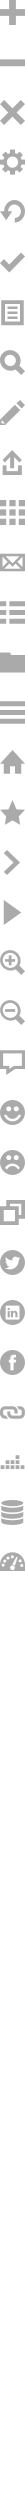
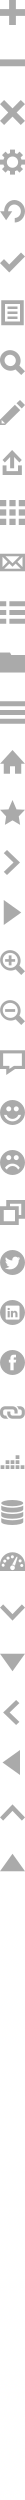
<svg xmlns="http://www.w3.org/2000/svg" version="1.1" id="Layer_1" x="0px" y="0px" viewBox="-10 -208 20 2000" enable-background="new -10 -208 20 2000" xml:space="preserve">
  <path fill="#AAAAAA" d="M-2-88.3v2.8c-0.6,0.2-1.2,0.4-1.7,0.7l-1.9-1.9l-2.8,2.8l1.9,1.9c-0.3,0.5-0.5,1.1-0.7,1.7H-10v4h2.8  c0.2,0.6,0.4,1.2,0.7,1.7l-1.9,1.9l2.8,2.8l1.9-1.9c0.5,0.3,1.1,0.5,1.7,0.7v2.8h4v-2.8c0.6-0.2,1.2-0.4,1.7-0.7l1.9,1.9l2.8-2.8  l-1.9-1.9c0.3-0.5,0.5-1.1,0.7-1.7H10v-4H7.2C7-80.9,6.8-81.5,6.5-82l1.9-1.9l-2.8-2.8l-1.9,1.9c-0.5-0.3-1.1-0.5-1.7-0.7v-2.8H-2z   M-4.5-78.3c0-2.5,2-4.5,4.5-4.5s4.5,2,4.5,4.5s-2,4.5-4.5,4.5S-4.5-75.8-4.5-78.3z" />
  <path fill="#AAAAAA" d="M1.5-48c-4.5,0-8.2,4-8.2,9H-10l4.9,7.2l4.9-7.2h-3.3c0-3,2.2-5.4,4.9-5.4S6.7-42,6.7-39s-2.2,5.4-4.9,5.4  v3.6c4.5,0,8.2-4,8.2-9S6.1-48,1.5-48z" />
  <path fill="#AAAAAA" d="M7.4,118.8L10,116l-4-4l-2.8,2.6L7.4,118.8z M-10,127.7v4.3h4.1l12.1-11.9l-4.3-4.3L-10,127.7z M-6,130.7  h-2.7V128L-6,130.7z" />
  <polygon fill="#AAAAAA" points="5,445.1 6.1,451.9 0,448.3 -6.1,451.9 -5.1,445.1 -10,439.8 -3.2,439.5 0,432 3.2,439.5 10,439.8   " />
  <polygon fill="#AAAAAA" points="6,482 -4.4,472 -7,474.5 0.8,482 -7,489.5 -4.4,492 " />
  <polygon fill="#AAAAAA" points="-2.6,10 10,-2.8 6.8,-6 -2.6,3.6 -6.8,-0.7 -10,2.5 " />
  <path fill="#AAAAAA" d="M-7.9,172h3.1h9.2h3.1v-3.1v-4.6H4.4v4.6h-9.2v-4.6h-3.1v4.6L-7.9,172z M-1.8,166.6h3.1v-9l4.2,4.4l1.9-2  l-7.7-8l-7.7,8l1.9,2l4.2-4.4v9H-1.8z" />
  <g>
    <rect x="-10" y="353" fill="#AAAAAA" width="20" height="4" />
    <rect x="-10" y="360" fill="#AAAAAA" width="20" height="4" />
    <rect x="-10" y="367" fill="#AAAAAA" width="20" height="4" />
  </g>
  <polygon fill="#AAAAAA" points="10,-200.7 2.7,-200.7 2.7,-208 -2.7,-208 -2.7,-200.7 -10,-200.7 -10,-195.3 -2.7,-195.3 -2.7,-188   2.7,-188 2.7,-195.3 10,-195.3 " />
  <path fill="#AAAAAA" d="M10,89l-4.5-4.5c1.7-3.1,1.2-7.2-1.5-9.9c-3.3-3.3-8.5-3.3-11.7-0.2s-3.1,8.4,0.2,11.7  c2.7,2.7,6.7,3.2,9.9,1.5L7,92L10,89z M-5,83.5c-1.8-1.8-1.8-4.6-0.1-6.4s4.6-1.7,6.4,0.1c1.8,1.8,1.8,4.6,0.1,6.4S-3.2,85.2-5,83.5  z" />
  <g>
    <polygon fill="#AAAAAA" points="-0.8,556.3 -3,556.3 -3,559.3 -5.9,559.3 -5.9,561.4 -3,561.4 -3,564.3 -0.8,564.3 -0.8,561.4    2.1,561.4 2.1,559.3 -0.8,559.3  " />
    <path fill="#AAAAAA" d="M5.5,564.5c1.7-3.1,1.2-7.2-1.5-9.9c-3.3-3.3-8.5-3.3-11.6-0.2c-3.2,3.2-3.1,8.4,0.2,11.6   c2.7,2.7,6.7,3.2,9.9,1.5L7,572l3-3L5.5,564.5z M2.5,564.6c-2.3,2.3-6.1,2.3-8.5-0.1c-2.4-2.4-2.4-6.2-0.1-8.5   c2.3-2.3,6.1-2.3,8.5,0.1C4.8,558.5,4.8,562.3,2.5,564.6z" />
  </g>
  <g>
    <rect x="-5.9" y="599.3" fill="#AAAAAA" width="8" height="2.2" />
    <path fill="#AAAAAA" d="M5.5,604.5c1.7-3.1,1.2-7.2-1.5-9.9c-3.3-3.3-8.5-3.3-11.6-0.2c-3.2,3.2-3.1,8.4,0.2,11.6   c2.7,2.7,6.7,3.2,9.9,1.5L7,612l3-3L5.5,604.5z M2.5,604.6c-2.3,2.3-6.1,2.3-8.5-0.1c-2.4-2.4-2.4-6.2-0.1-8.5   c2.3-2.3,6.1-2.3,8.5,0.1C4.8,598.5,4.8,602.3,2.5,604.6z" />
  </g>
  <polygon fill="#AAAAAA" points="-7,512 7,522 -7,532 " />
  <path fill="#AAAAAA" d="M-10,235v14h20v-14H-10z M8,245.6l-4.1-4.1l4.1-4.1V245.6z M0,245.4l2.5-2.5l4.1,4.1H-6.6l4.1-4.1L0,245.4z   M5.6,237L0,242.6l-5.6-5.6H5.6z M-3.9,241.5l-4.1,4.1v-8.2L-3.9,241.5z" />
  <polygon fill="#AAAAAA" points="-10,403 -7,403 -7,411 -2,411 -2,405 2,405 2,411 7,411 7,403 10,403 0,392 " />
  <g>
    <rect x="-10" y="192" fill="#AAAAAA" width="5" height="5" />
    <rect x="-10" y="199.5" fill="#AAAAAA" width="5" height="5" />
    <rect x="-10" y="207" fill="#AAAAAA" width="5" height="5" />
    <rect x="-2.5" y="192" fill="#AAAAAA" width="5" height="5" />
    <rect x="-2.5" y="199.5" fill="#AAAAAA" width="5" height="5" />
    <rect x="-2.5" y="207" fill="#AAAAAA" width="5" height="5" />
    <rect x="5" y="192" fill="#AAAAAA" width="5" height="5" />
    <rect x="5" y="199.5" fill="#AAAAAA" width="5" height="5" />
    <rect x="5" y="207" fill="#AAAAAA" width="5" height="5" />
  </g>
  <g>
    <rect x="-10" y="273" fill="#AAAAAA" width="5" height="4" />
    <rect x="-10" y="280" fill="#AAAAAA" width="5" height="4" />
    <rect x="-10" y="287" fill="#AAAAAA" width="5" height="4" />
    <rect x="-2.5" y="273" fill="#AAAAAA" width="12.5" height="4" />
    <rect x="-2.5" y="280" fill="#AAAAAA" width="12.5" height="4" />
    <rect x="-2.5" y="287" fill="#AAAAAA" width="12.5" height="4" />
  </g>
  <g>
    <path fill="#AAAAAA" d="M-9,32.2v20H9v-20H-9z M6,49.2H-6v-14H6V49.2z" />
    <rect x="-4" y="37.2" fill="#AAAAAA" width="8" height="2" />
    <rect x="-4" y="41.2" fill="#AAAAAA" width="8" height="2" />
    <rect x="-4" y="45.2" fill="#AAAAAA" width="8" height="2" />
  </g>
  <rect x="-10" y="-160.5" fill="#AAAAAA" width="20" height="5.5" />
  <polygon fill="#AAAAAA" points="10,-124.7 6.6,-128 0,-121.3 -6.7,-128 -10,-124.7 -3.4,-118 -10,-111.3 -6.7,-108 0,-114.7   6.6,-108 10,-111.3 3.3,-118 " />
  <polygon fill="#AAAAAA" points="-2,314 -10,314 -10,330 10,330 10,316 -1,316 " />
  <path fill="#AAAAAA" d="M7.5,634.7v10H2H1.2l-0.9,0.5l-2.8,1.9v-2.4h-2h-3v-10H7.5 M10,632.2h-20v15h5v4.8l7-4.8h8V632.2L10,632.2z" />
  <path fill="#AAAAAA" d="M0,672c-5.5,0-10,4.5-10,10c0,5.5,4.5,10,10,10s10-4.5,10-10C10,676.5,5.5,672,0,672z M3,677.1  c1.1,0,2,0.9,2,2c0,1.1-0.9,2-2,2s-2-0.9-2-2C1,678,1.9,677.1,3,677.1z M-3,677.1c1.1,0,2,0.9,2,2c0,1.1-0.9,2-2,2s-2-0.9-2-2  C-5,678-4.1,677.1-3,677.1z M0,689.1c-3.2,0-6-2.2-6.8-5.2h2.1c0.7,1.9,2.5,3.2,4.7,3.2s3.9-1.3,4.7-3.2h2.1  C6,686.9,3.2,689.1,0,689.1z" />
  <path fill="#AAAAAA" d="M0,712c-5.5,0-10,4.5-10,10c0,5.5,4.5,10,10,10s10-4.5,10-10C10,716.5,5.5,712,0,712z M3,716.1  c1.1,0,2,0.9,2,2c0,1.1-0.9,2-2,2s-2-0.9-2-2C1,717,1.9,716.1,3,716.1z M-3,716.1c1.1,0,2,0.9,2,2c0,1.1-0.9,2-2,2s-2-0.9-2-2  C-5,717-4.1,716.1-3,716.1z M4.5,727.7c-0.8-1.7-2.5-2.9-4.5-2.9s-3.7,1.2-4.5,2.9c-0.6-0.4-1-0.9-1.5-1.5c1.2-2,3.4-3.3,5.9-3.3  s4.7,1.3,5.9,3.3C5.5,726.8,5,727.3,4.5,727.7z" />
  <path fill-rule="evenodd" clip-rule="evenodd" fill="#AAAAAA" d="M10,752H-5v5h-5v15H5v-5h5V752z M2,769h-9v-9h9V769z M7,764H5v-7  h-7v-2h9V764z" />
  <path fill-rule="evenodd" clip-rule="evenodd" fill="#AAAAAA" d="M5,800c0,0.1,0,0.2,0,0.3c0,3.3-2.5,7.2-7.2,7.2  c-1.4,0-2.8-0.4-3.9-1.1c0.2,0,0.4,0,0.6,0c1.2,0,2.3-0.4,3.1-1.1c-1.1,0-2-0.8-2.4-1.8c0.2,0,0.3,0,0.5,0c0.2,0,0.5,0,0.7-0.1  c-1.2-0.2-2-1.2-2-2.5v0c0.3,0.2,0.7,0.3,1.1,0.3c-0.7-0.5-1.1-1.2-1.1-2.1c0-0.5,0.1-0.9,0.3-1.3c1.2,1.5,3.1,2.5,5.2,2.6  c0-0.2-0.1-0.4-0.1-0.6c0-1.4,1.1-2.5,2.5-2.5c0.7,0,1.4,0.3,1.8,0.8c0.6-0.1,1.1-0.3,1.6-0.6c-0.2,0.6-0.6,1.1-1.1,1.4  c0.5-0.1,1-0.2,1.4-0.4C6,799.2,5.5,799.6,5,800z M0,792c-5.5,0-10,4.5-10,10c0,5.5,4.5,10,10,10s10-4.5,10-10  C10,796.5,5.5,792,0,792z" />
  <g>
    <path fill-rule="evenodd" clip-rule="evenodd" fill="#AAAAAA" d="M5.6,846.9c0,0.4-0.4,0.8-0.8,0.8h-9.5c-0.5,0-0.8-0.4-0.8-0.8   v-9.6c0-0.4,0.4-0.8,0.8-0.8h9.5c0.5,0,0.8,0.4,0.8,0.8V846.9z M0,832c-5.5,0-10,4.5-10,10s4.5,10,10,10s10-4.5,10-10   S5.5,832,0,832z" />
    <path fill="#AAAAAA" d="M1.9,840.6c-0.9,0-1.3,0.5-1.5,0.8v0h0l0,0v-0.7h-1.7c0,0.5,0,5.1,0,5.1h1.7V843c0-0.2,0-0.3,0.1-0.4   c0.1-0.3,0.4-0.6,0.9-0.6c0.6,0,0.9,0.5,0.9,1.1v2.7h1.7v-2.9C3.9,841.4,3,840.6,1.9,840.6z" />
    <path fill="#AAAAAA" d="M-3,838.3c-0.6,0-1,0.4-1,0.9c0,0.5,0.4,0.9,0.9,0.9h0c0.6,0,1-0.4,1-0.9C-2.1,838.7-2.5,838.3-3,838.3z" />
    <rect x="-3.9" y="840.8" fill="#AAAAAA" width="1.7" height="5.1" />
  </g>
  <path fill-rule="evenodd" clip-rule="evenodd" fill="#AAAAAA" d="M2.6,882H0.9v6.2h-2.6V882h-1.2v-2.2h1.2v-1.4c0-1,0.5-2.6,2.6-2.6  l1.9,0v2.1H1.5c-0.2,0-0.5,0.1-0.5,0.6v1.3h2L2.6,882z M0,872c-5.5,0-10,4.5-10,10c0,5.5,4.5,10,10,10s10-4.5,10-10  C10,876.5,5.5,872,0,872z" />
  <g>
    <path fill="#AAAAAA" d="M0,919.5L0,919.5L0,919.5C0,919.5,0,919.5,0,919.5z" />
    <path fill="#AAAAAA" d="M5.9,917H3.3c0,0,1.4,0.9,1.6,2.5h0.9h0c0.9,0,1.6,0.7,1.6,1.6v1.7c0,0.9-0.7,1.7-1.6,1.7H0   c-0.9,0-1.7-0.8-1.7-1.7v-1.6h-2.5v1.6c0,0.6,0.1,1.2,0.4,1.7C-3.2,926-1.7,927,0,927h5.8c2.3,0,4.1-1.9,4.1-4.2v-1.7   C10,918.8,8.2,917,5.9,917z" />
    <path fill="#AAAAAA" d="M3.8,919.5C3.2,918,1.7,917,0,917h-5.8c-2.3,0-4.2,1.8-4.2,4.1v1.7c0,2.3,1.9,4.2,4.2,4.2h2.5   c0,0-1.3-0.9-1.7-2.5h-0.8c-0.9,0-1.7-0.8-1.7-1.7v-1.7c0-0.9,0.8-1.6,1.7-1.6H0h0c0.9,0,1.6,0.7,1.6,1.6v1.7c0,0,0,0,0,0h2.5   c0,0,0,0,0,0v-1.7C4.2,920.6,4,920,3.8,919.5z" />
  </g>
  <g>
    <rect x="-9.5" y="964.2" fill-rule="evenodd" clip-rule="evenodd" fill="#AAAAAA" width="3" height="3" />
    <rect x="-5.5" y="964.2" fill-rule="evenodd" clip-rule="evenodd" fill="#AAAAAA" width="3" height="3" />
    <rect x="-1.5" y="964.2" fill-rule="evenodd" clip-rule="evenodd" fill="#AAAAAA" width="3" height="3" />
    <rect x="2.5" y="964.2" fill-rule="evenodd" clip-rule="evenodd" fill="#AAAAAA" width="3" height="3" />
    <rect x="-5.5" y="960.2" fill-rule="evenodd" clip-rule="evenodd" fill="#AAAAAA" width="3" height="3" />
    <rect x="-1.5" y="960.2" fill-rule="evenodd" clip-rule="evenodd" fill="#AAAAAA" width="3" height="3" />
    <rect x="2.5" y="960.2" fill-rule="evenodd" clip-rule="evenodd" fill="#AAAAAA" width="3" height="3" />
    <rect x="2.5" y="956.2" fill-rule="evenodd" clip-rule="evenodd" fill="#AAAAAA" width="3" height="3" />
    <rect x="6.5" y="964.2" fill-rule="evenodd" clip-rule="evenodd" fill="#AAAAAA" width="3" height="3" />
  </g>
  <g>
    <g>
      <ellipse fill="#AAAAAA" cx="-0.2" cy="994.5" rx="8.8" ry="2.5" />
    </g>
    <path fill="#AAAAAA" d="M-0.2,998.2c-0.8,0-6.3-0.1-8.8-1.7v3c0,1.4,3.9,2.5,8.8,2.5s8.8-1.1,8.8-2.5v-3   C6,998.2,0.5,998.2-0.2,998.2z" />
    <path fill="#AAAAAA" d="M-0.2,1003.2c-0.8,0-6.3-0.1-8.8-1.7v3c0,1.4,3.9,2.5,8.8,2.5s8.8-1.1,8.8-2.5v-3   C6,1003.2,0.5,1003.2-0.2,1003.2z" />
    <path fill="#AAAAAA" d="M-0.2,1008.2c-0.8,0-6.3-0.1-8.8-1.7v3c0,1.4,3.9,2.5,8.8,2.5s8.8-1.1,8.8-2.5v-3   C6,1008.2,0.5,1008.2-0.2,1008.2z" />
  </g>
  <path fill="#AAAAAA" d="M0,1033.8c-5.5,0-10,4.5-10,10v5h20v-5C10,1038.2,5.5,1033.8,0,1033.8z M-0.1,1036.2c0.7,0,1.2,0.6,1.2,1.2  c0,0.3-0.1,0.6-0.3,0.9c-0.2,0.2-0.6,0.4-0.9,0.4h0c-0.7,0-1.2-0.5-1.2-1.2C-1.3,1036.8-0.8,1036.2-0.1,1036.2z M-7.4,1045.4  L-7.4,1045.4c-0.5,0-0.8-0.2-1-0.5c-0.2-0.3-0.3-0.6-0.3-0.9c0.1-0.6,0.6-1.1,1.2-1.1l0.1,0c0.3,0,0.6,0.2,0.8,0.5  c0.2,0.3,0.3,0.6,0.3,0.9C-6.3,1044.9-6.8,1045.4-7.4,1045.4z M-5.2,1041.5c-0.3,0.4-0.6,0.6-1,0.6c-0.3,0-0.5-0.1-0.7-0.2  c-0.2-0.2-0.4-0.4-0.5-0.8c-0.1-0.3,0-0.7,0.2-0.9c0.4-0.6,1.2-0.7,1.7-0.3C-4.9,1040.2-4.8,1040.9-5.2,1041.5z M-3,1039.5  c-0.2,0.1-0.4,0.2-0.6,0.2c-0.5,0-0.9-0.3-1.1-0.6c-0.3-0.6-0.1-1.4,0.5-1.7c0.6-0.3,1.4-0.1,1.7,0.5  C-2.1,1038.4-2.3,1039.2-3,1039.5z M0,1048.1c-1,0-1.9-0.8-1.9-1.9c0-1,0.8-1.9,1.9-1.9s1.9,0.8,1.9,1.9  C1.9,1047.3,1,1048.1,0,1048.1z M3.8,1038.7l-1.9,5.9c-0.5-0.5-1.1-0.9-1.9-0.9c-0.1,0-0.2,0-0.3,0l3-5.5c0.3-0.6,0.8-1,1.1-0.9  C4,1037.5,4,1038.1,3.8,1038.7z M5.1,1041.4c-0.2-0.3-0.3-0.6-0.2-0.9c0.1-0.3,0.2-0.6,0.5-0.8c0.6-0.4,1.4-0.2,1.7,0.3  c0.2,0.3,0.3,0.6,0.2,0.9c-0.1,0.3-0.2,0.6-0.5,0.8c-0.2,0.2-0.5,0.2-0.7,0.2C5.7,1041.9,5.3,1041.7,5.1,1041.4z M8.1,1045.4  c-0.2,0.2-0.5,0.2-0.7,0.2c-0.4,0-0.8-0.2-1-0.5c-0.2-0.3-0.3-0.6-0.2-0.9c0.1-0.3,0.2-0.6,0.5-0.8c0.6-0.4,1.4-0.2,1.7,0.3  c0.2,0.3,0.3,0.6,0.2,0.9C8.6,1044.9,8.4,1045.2,8.1,1045.4z" />
+   <polygon fill="#AAAAAA" points="0,1088.5 10,1078.1 7.5,1075.5 0,1083.3 -7.5,1075.5 -10,1078.1 " />
+   <polygon fill="#AAAAAA" points="10,1115 0,1129 -10,1115 " />
+   <polygon fill="#AAAAAA" points="0,1235.5 10,1245.9 7.5,1248.5 0,1240.7 -7.5,1248.5 -10,1245.9 " />
+   <polygon fill="#AAAAAA" points="10,1289 0,1275 -10,1289 " />
+   <polygon fill="#AAAAAA" points="-7.5,1162 2.9,1172 5.5,1169.5 -2.3,1162 5.5,1154.5 2.9,1152 " />
+   <polygon fill="#AAAAAA" points="6,1212 -8,1202 6,1192 " />
</svg>
